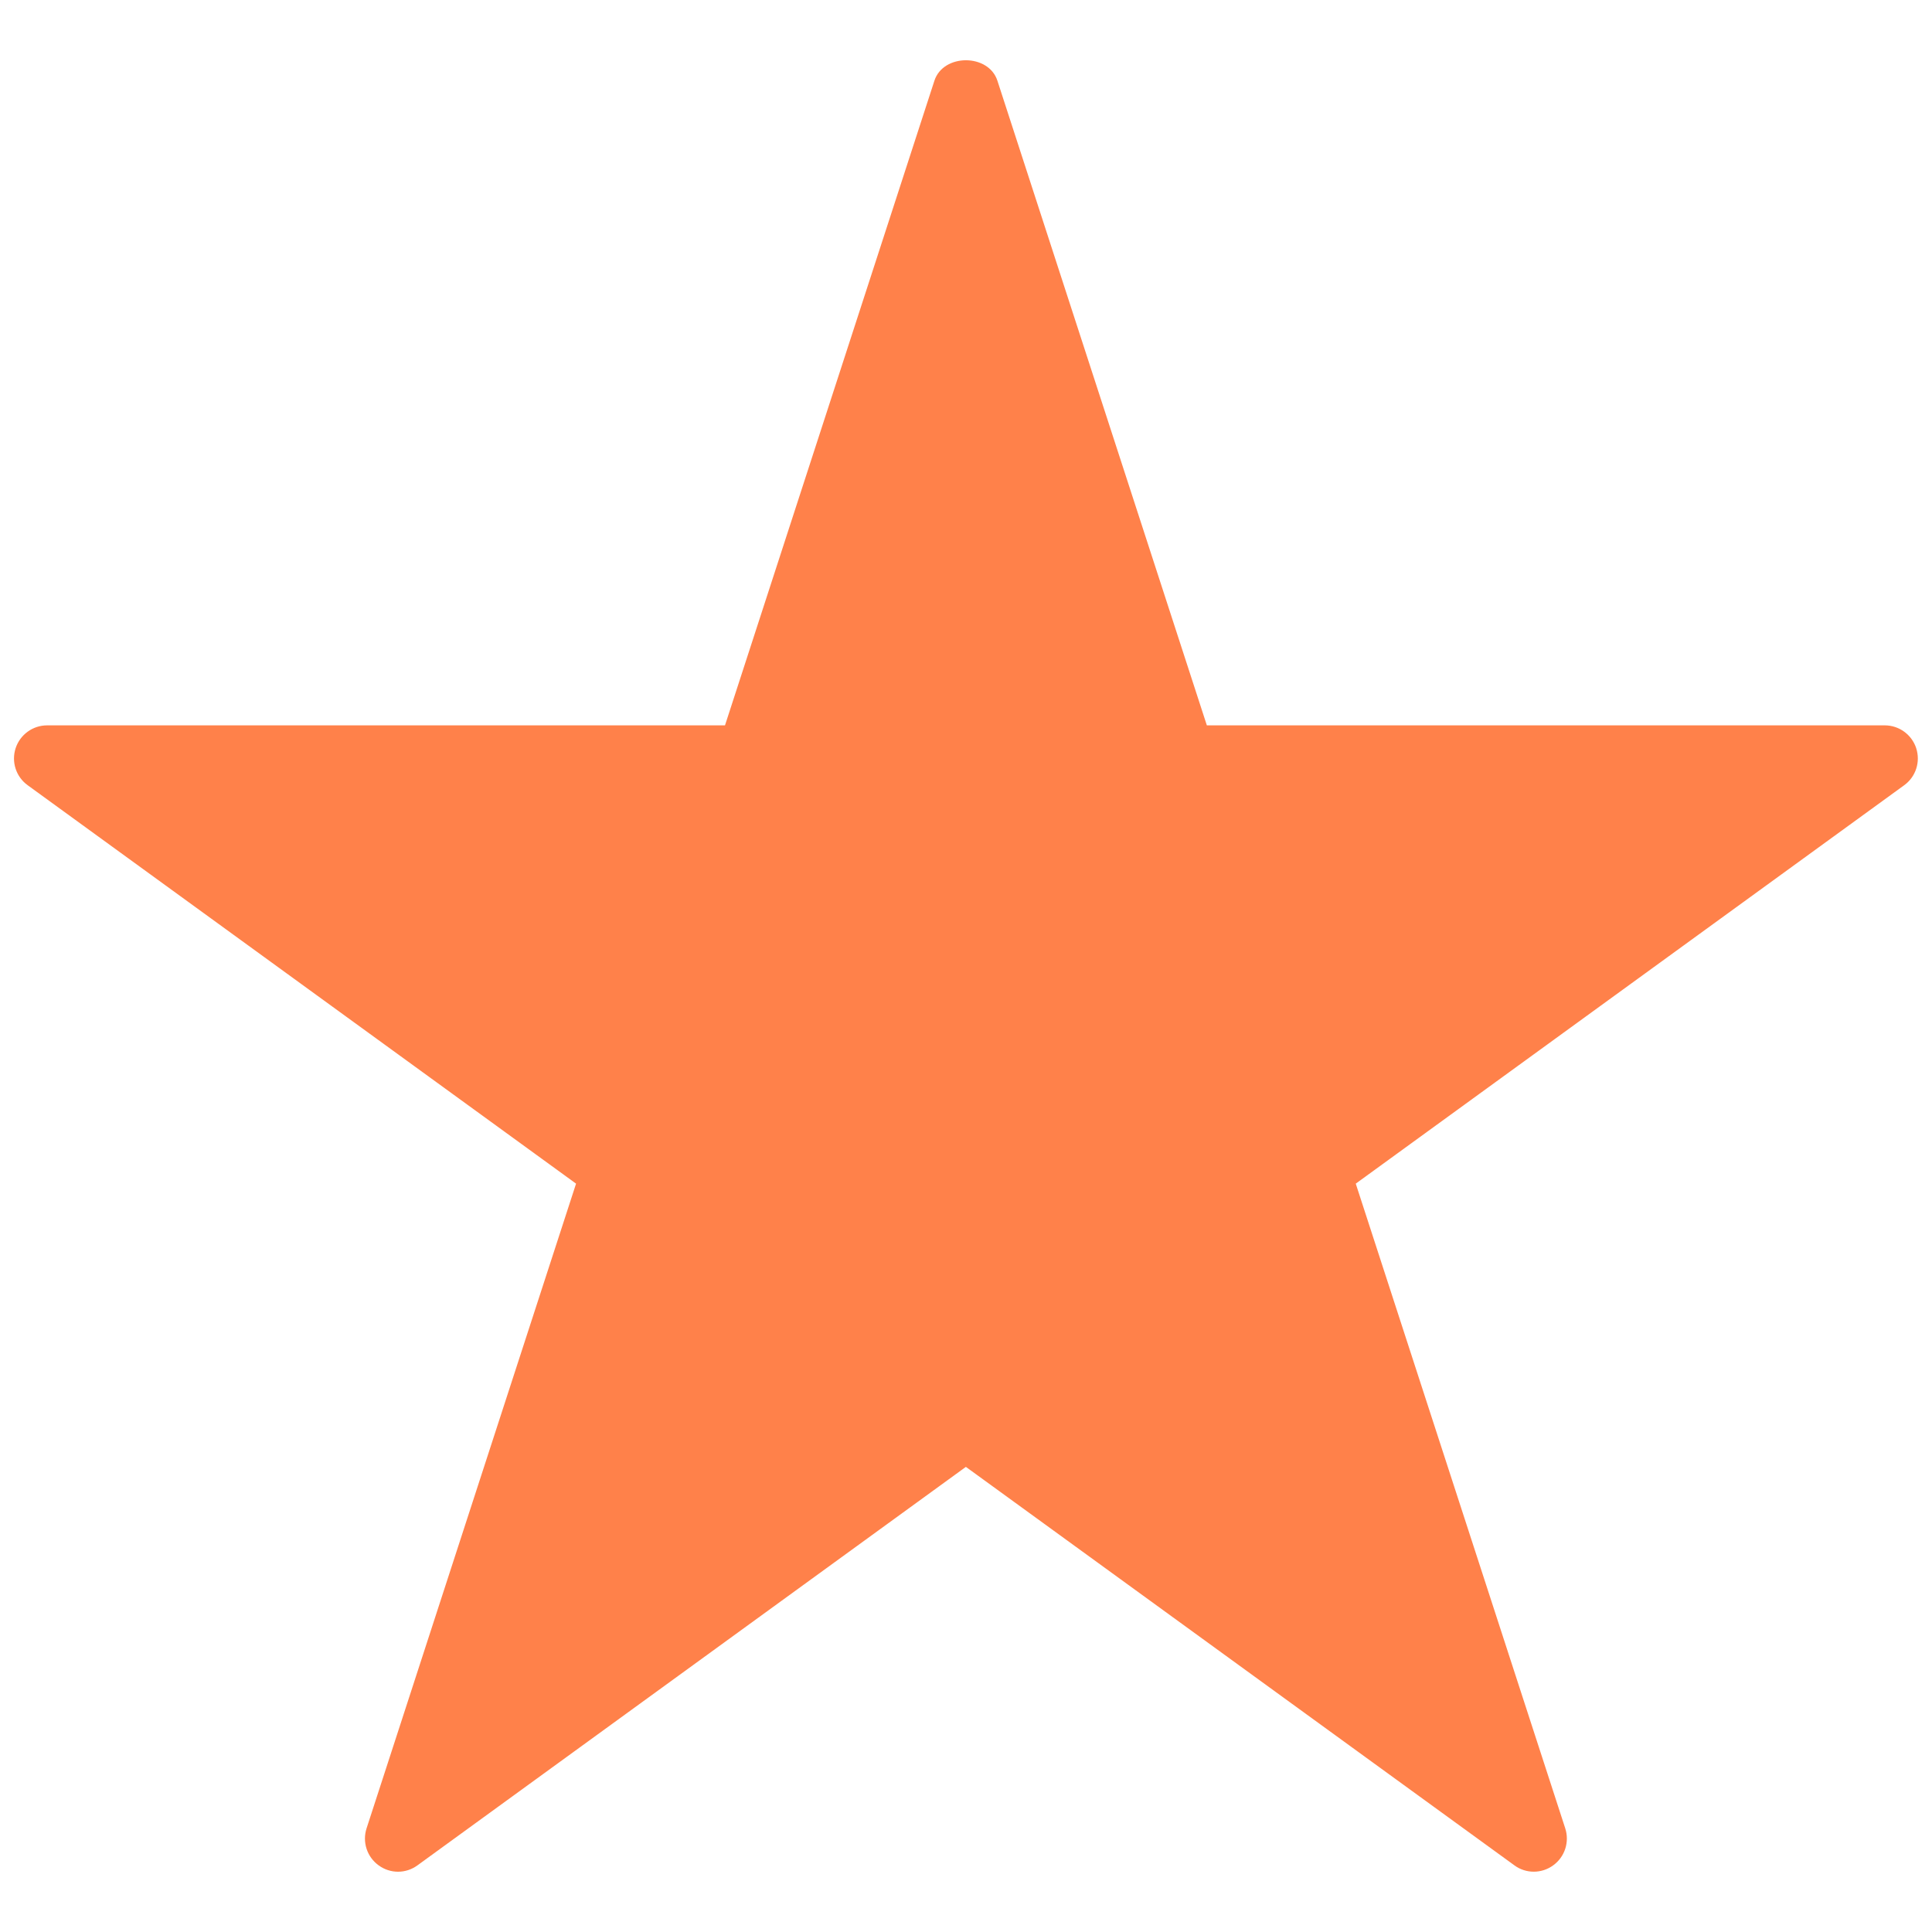
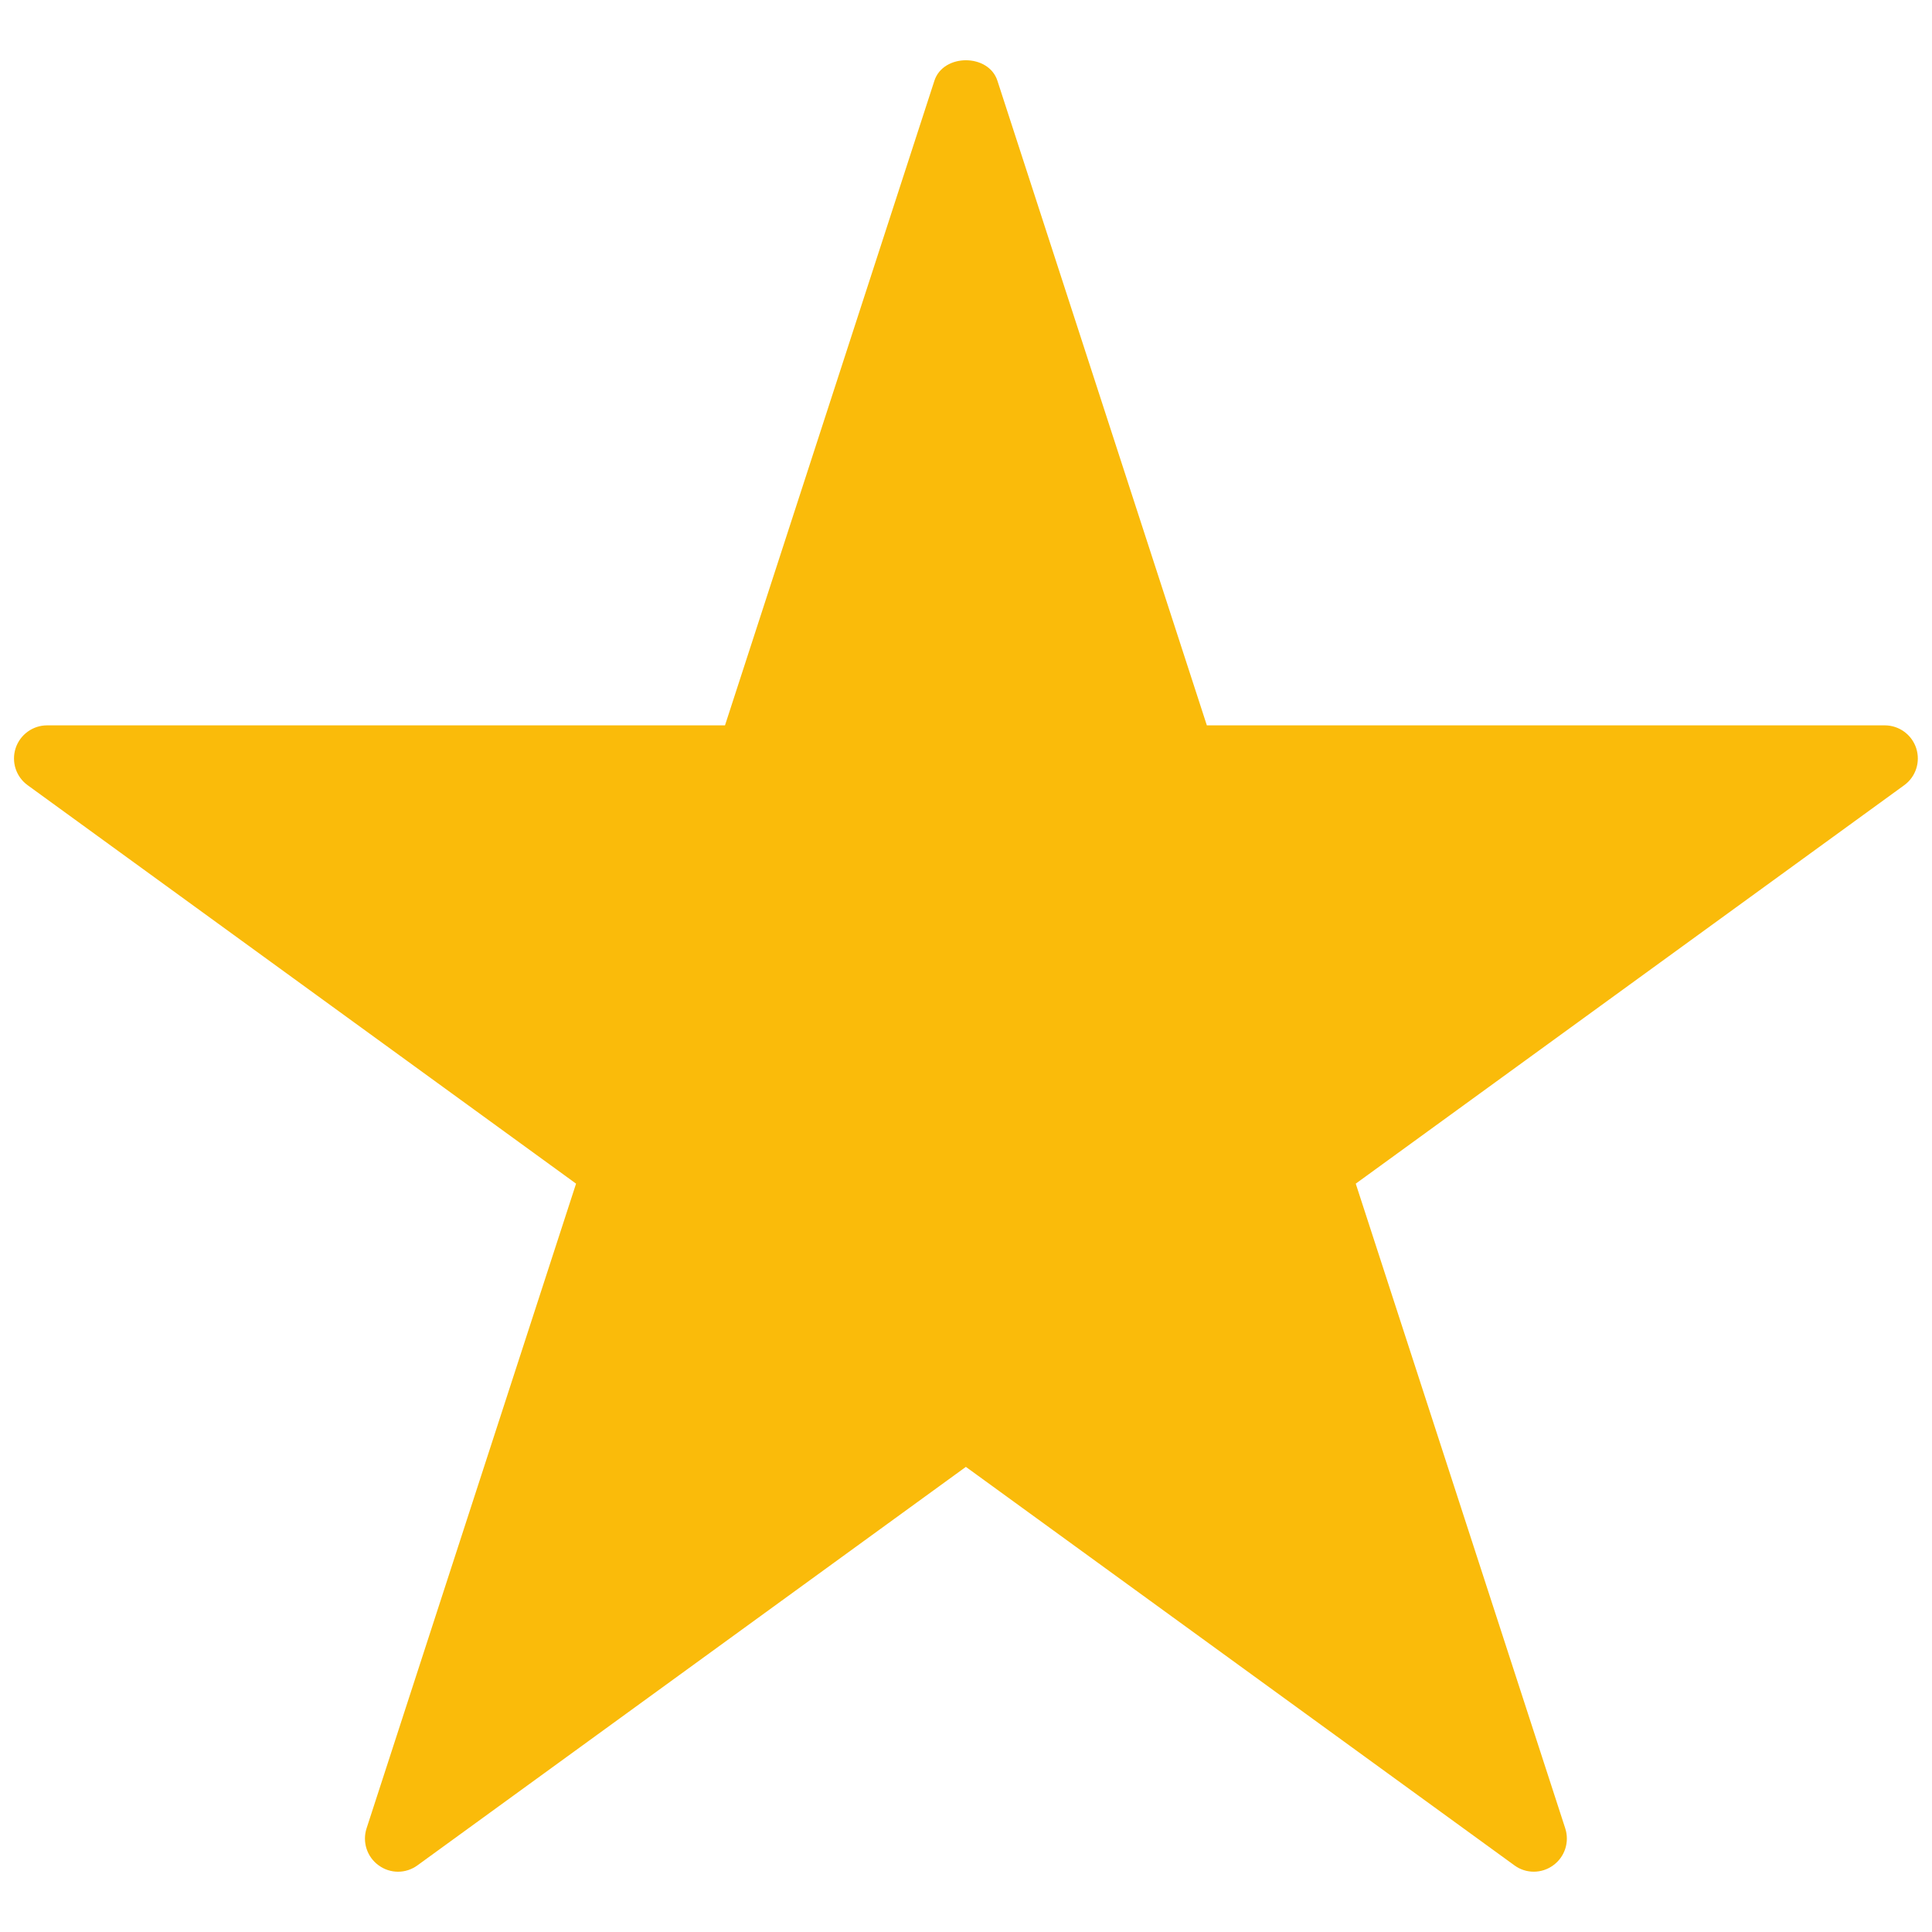
<svg xmlns="http://www.w3.org/2000/svg" width="1200pt" height="1200pt" version="1.1" viewBox="0 0 1200 1200">
-   <path d="m1190.2 464.73c-2.758-8.43-10.637-14.199-19.543-14.199h-421.06l-130.11-400.46c-5.519-16.859-33.57-16.859-39.09 0l-130.09 400.46-421.06 0.004c-8.906 0-16.785 5.769-19.543 14.199-2.758 8.48 0.25 17.762 7.477 22.98l340.62 247.47-130.11 400.41c-2.758 8.48 0.25 17.762 7.449 22.98 7.227 5.316 16.961 5.316 24.184 0l340.6-247.47 340.66 247.47c3.59 2.66 7.828 3.965 12.066 3.965s8.48-1.305 12.094-3.965c7.199-5.219 10.211-14.5 7.449-22.98l-130.11-400.41 340.65-247.47c7.203-5.215 10.215-14.5 7.453-22.98z" fill="#ff814a" />
+   <path d="m1190.2 464.73c-2.758-8.43-10.637-14.199-19.543-14.199h-421.06l-130.11-400.46c-5.519-16.859-33.57-16.859-39.09 0l-130.09 400.46-421.06 0.004c-8.906 0-16.785 5.769-19.543 14.199-2.758 8.48 0.25 17.762 7.477 22.98l340.62 247.47-130.11 400.41c-2.758 8.48 0.25 17.762 7.449 22.98 7.227 5.316 16.961 5.316 24.184 0l340.6-247.47 340.66 247.47c3.59 2.66 7.828 3.965 12.066 3.965s8.48-1.305 12.094-3.965c7.199-5.219 10.211-14.5 7.449-22.98l-130.11-400.41 340.65-247.47c7.203-5.215 10.215-14.5 7.453-22.98z" fill="#FABB0A" />
</svg>
